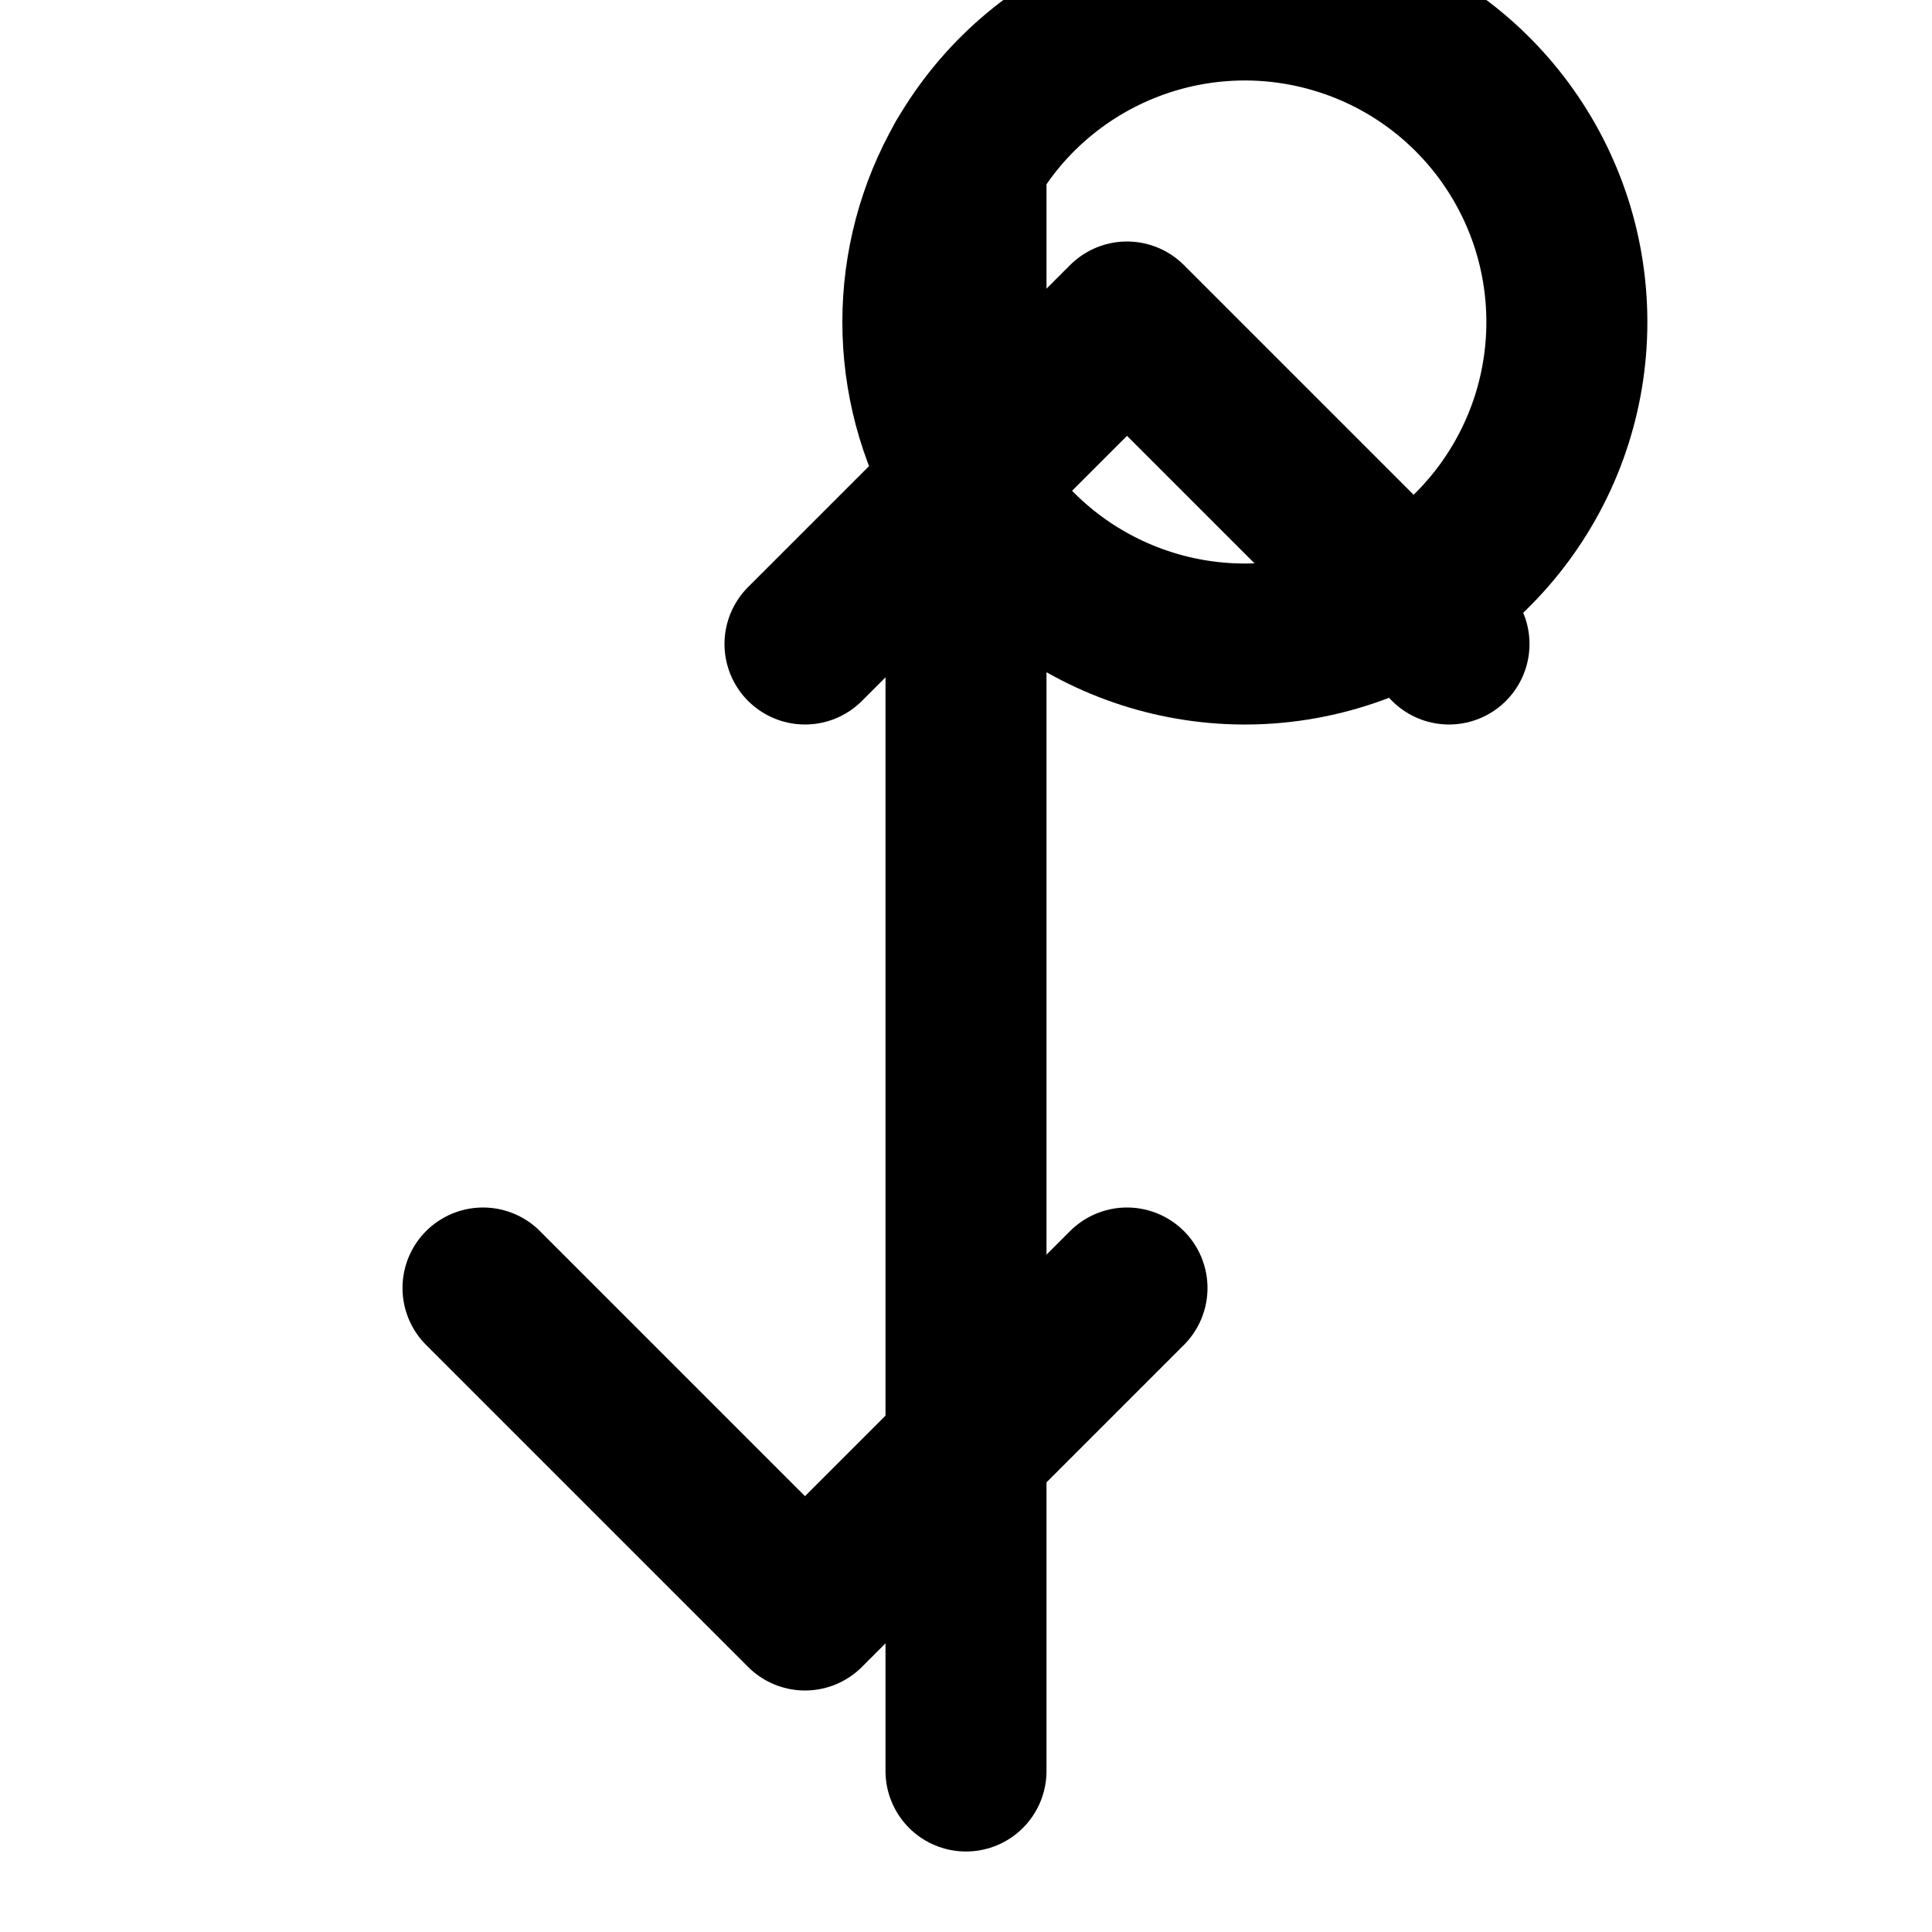
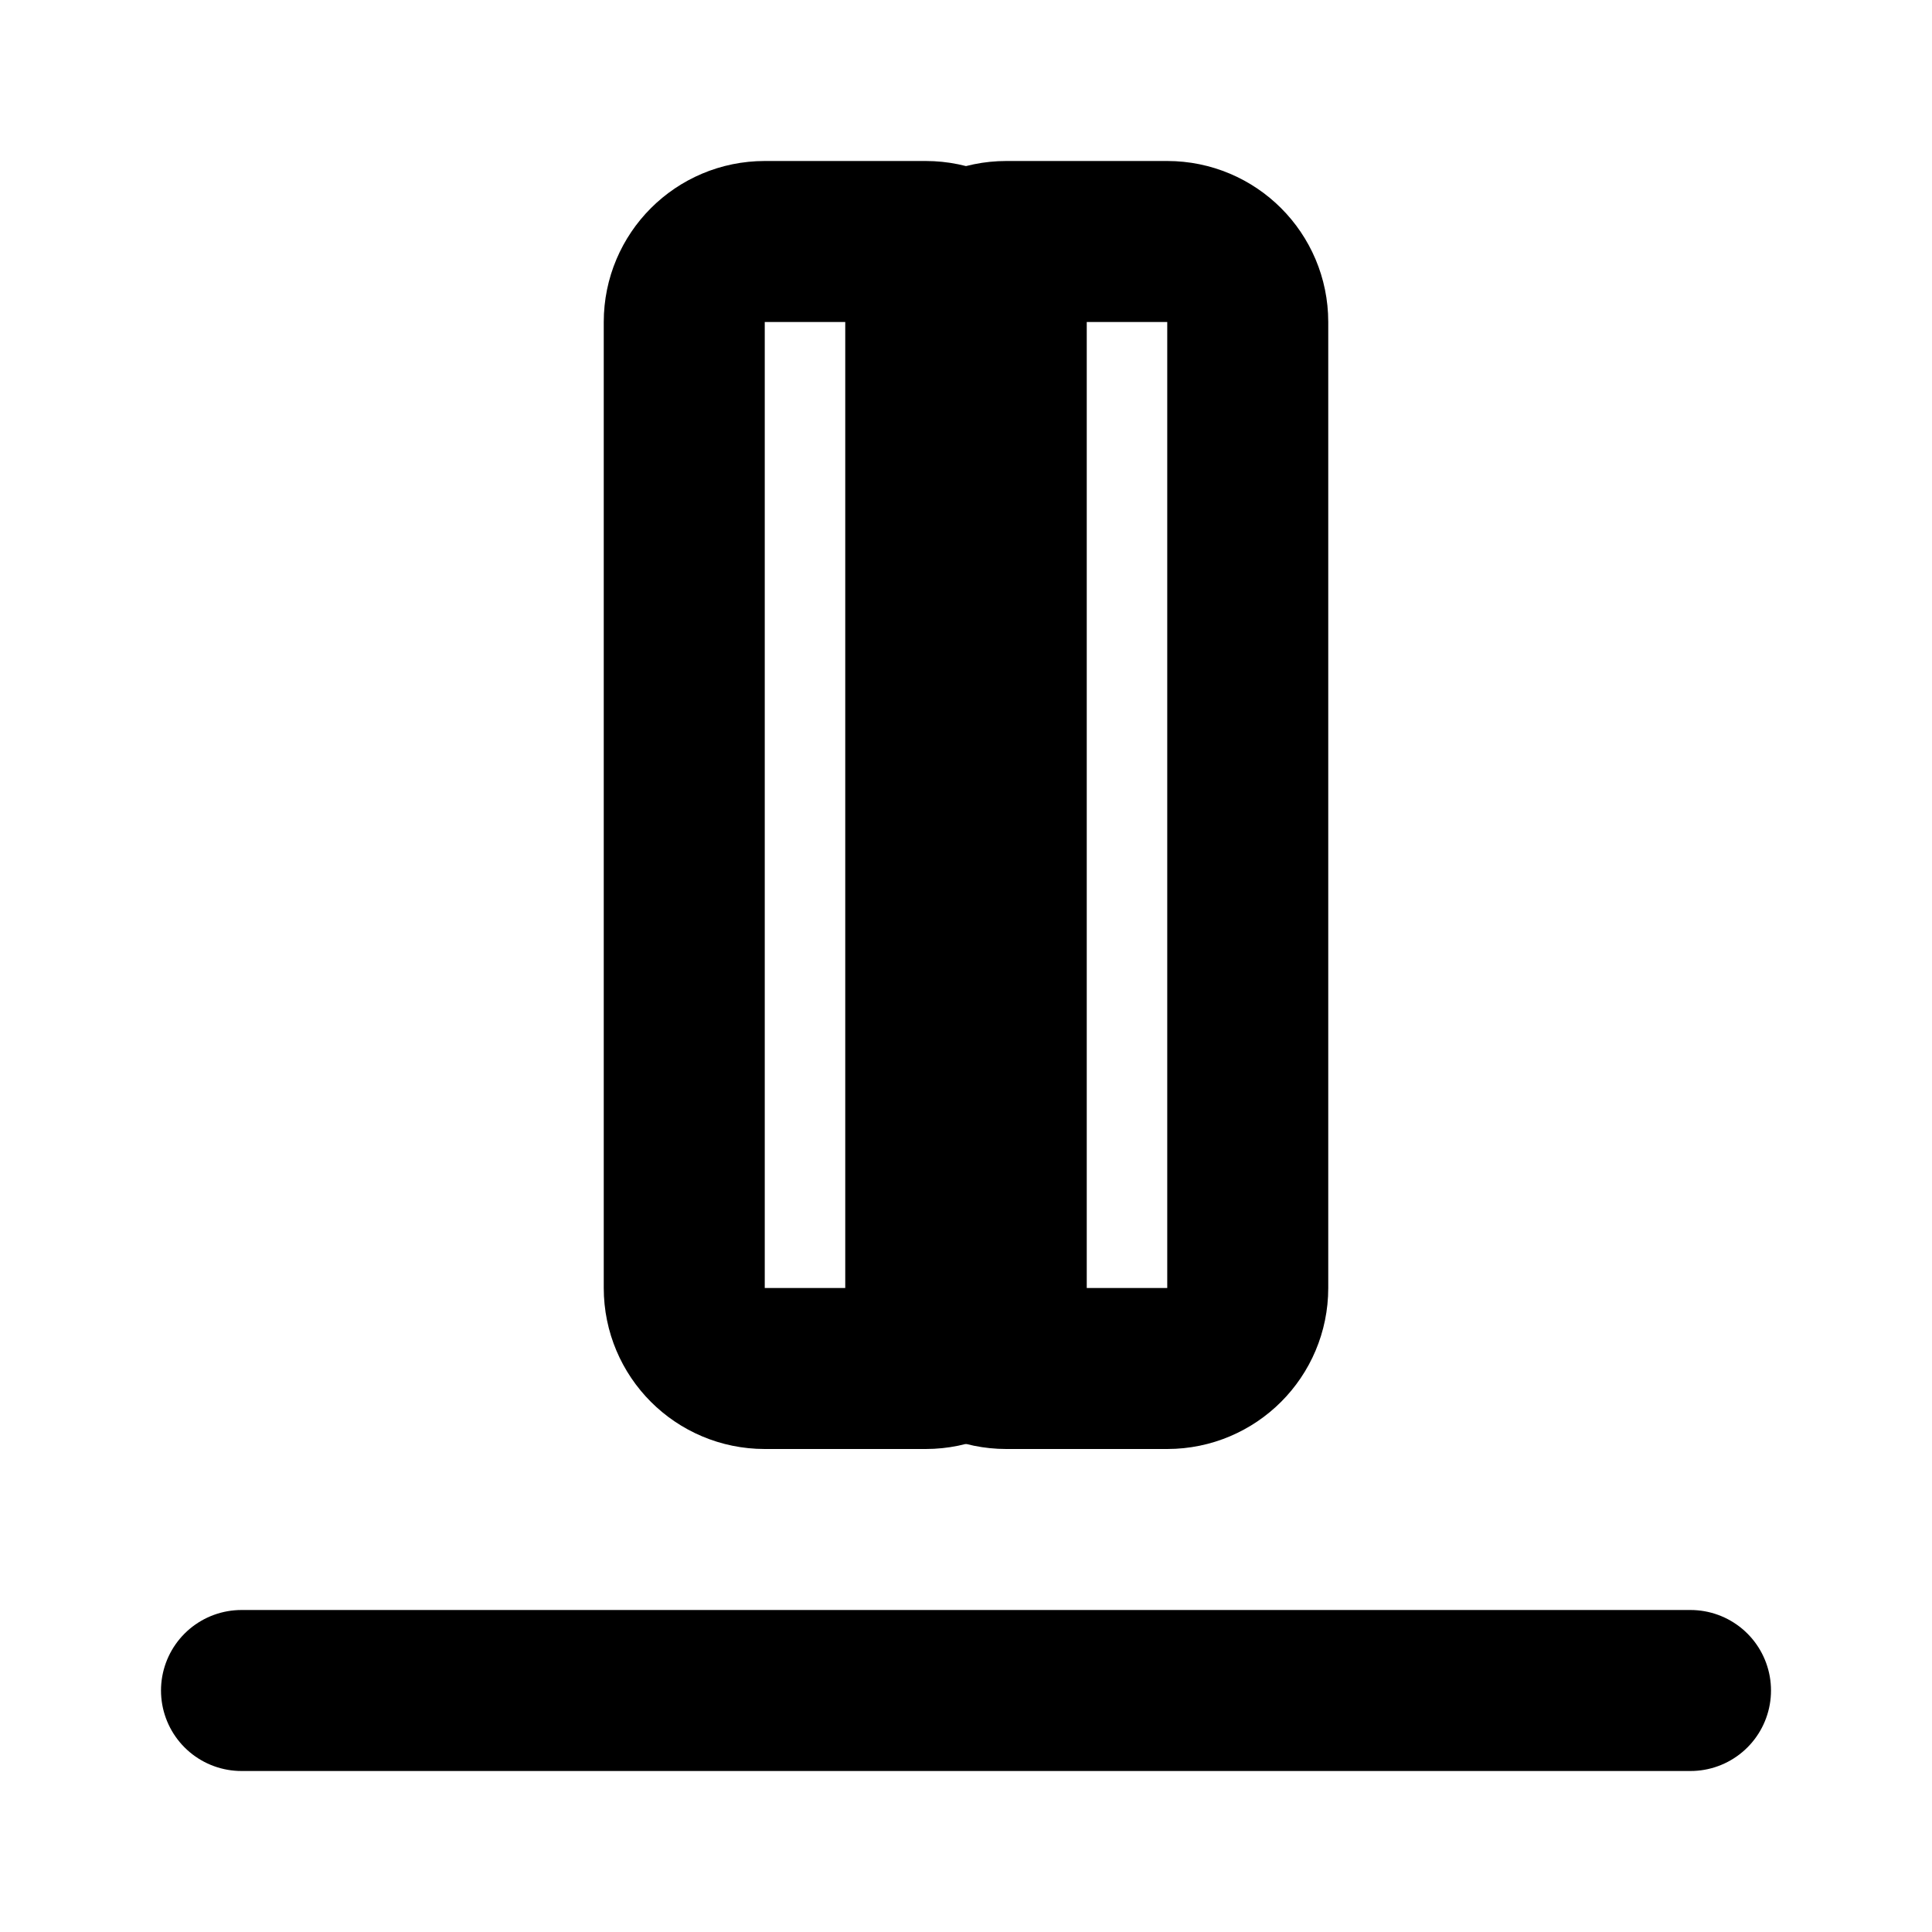
- <svg xmlns="http://www.w3.org/2000/svg" width="24" height="24" viewBox="0 0 24 24" fill="none" stroke="currentColor" stroke-width="2" stroke-linecap="round" stroke-linejoin="round">
-   <path d="M12 2v20" />
-   <path d="M12 2a4 4 0 1 0 0-4 4 4 0 0 0 0 4Z" transform="translate(0 4)" />
-   <path d="m18 8-4-4-4 4" />
-   <path d="m6 16 4 4 4-4" />
+ <svg xmlns="http://www.w3.org/2000/svg" viewBox="0 0 24 24" fill="none" stroke="currentColor" stroke-width="2" stroke-linecap="round" stroke-linejoin="round" class="lucide lucide-wand-2">
+   <path d="M14.5 3a1 1 0 0 1 1 1v12a1 1 0 0 1-1 1h-2a1 1 0 0 1-1-1V4a1 1 0 0 1 1-1h2z" />
+   <path d="M9.5 3a1 1 0 0 0-1 1v12a1 1 0 0 0 1 1h2a1 1 0 0 0 1-1V4a1 1 0 0 0-1-1h-2z" />
+   <path d="M3 21h18" />
</svg>
